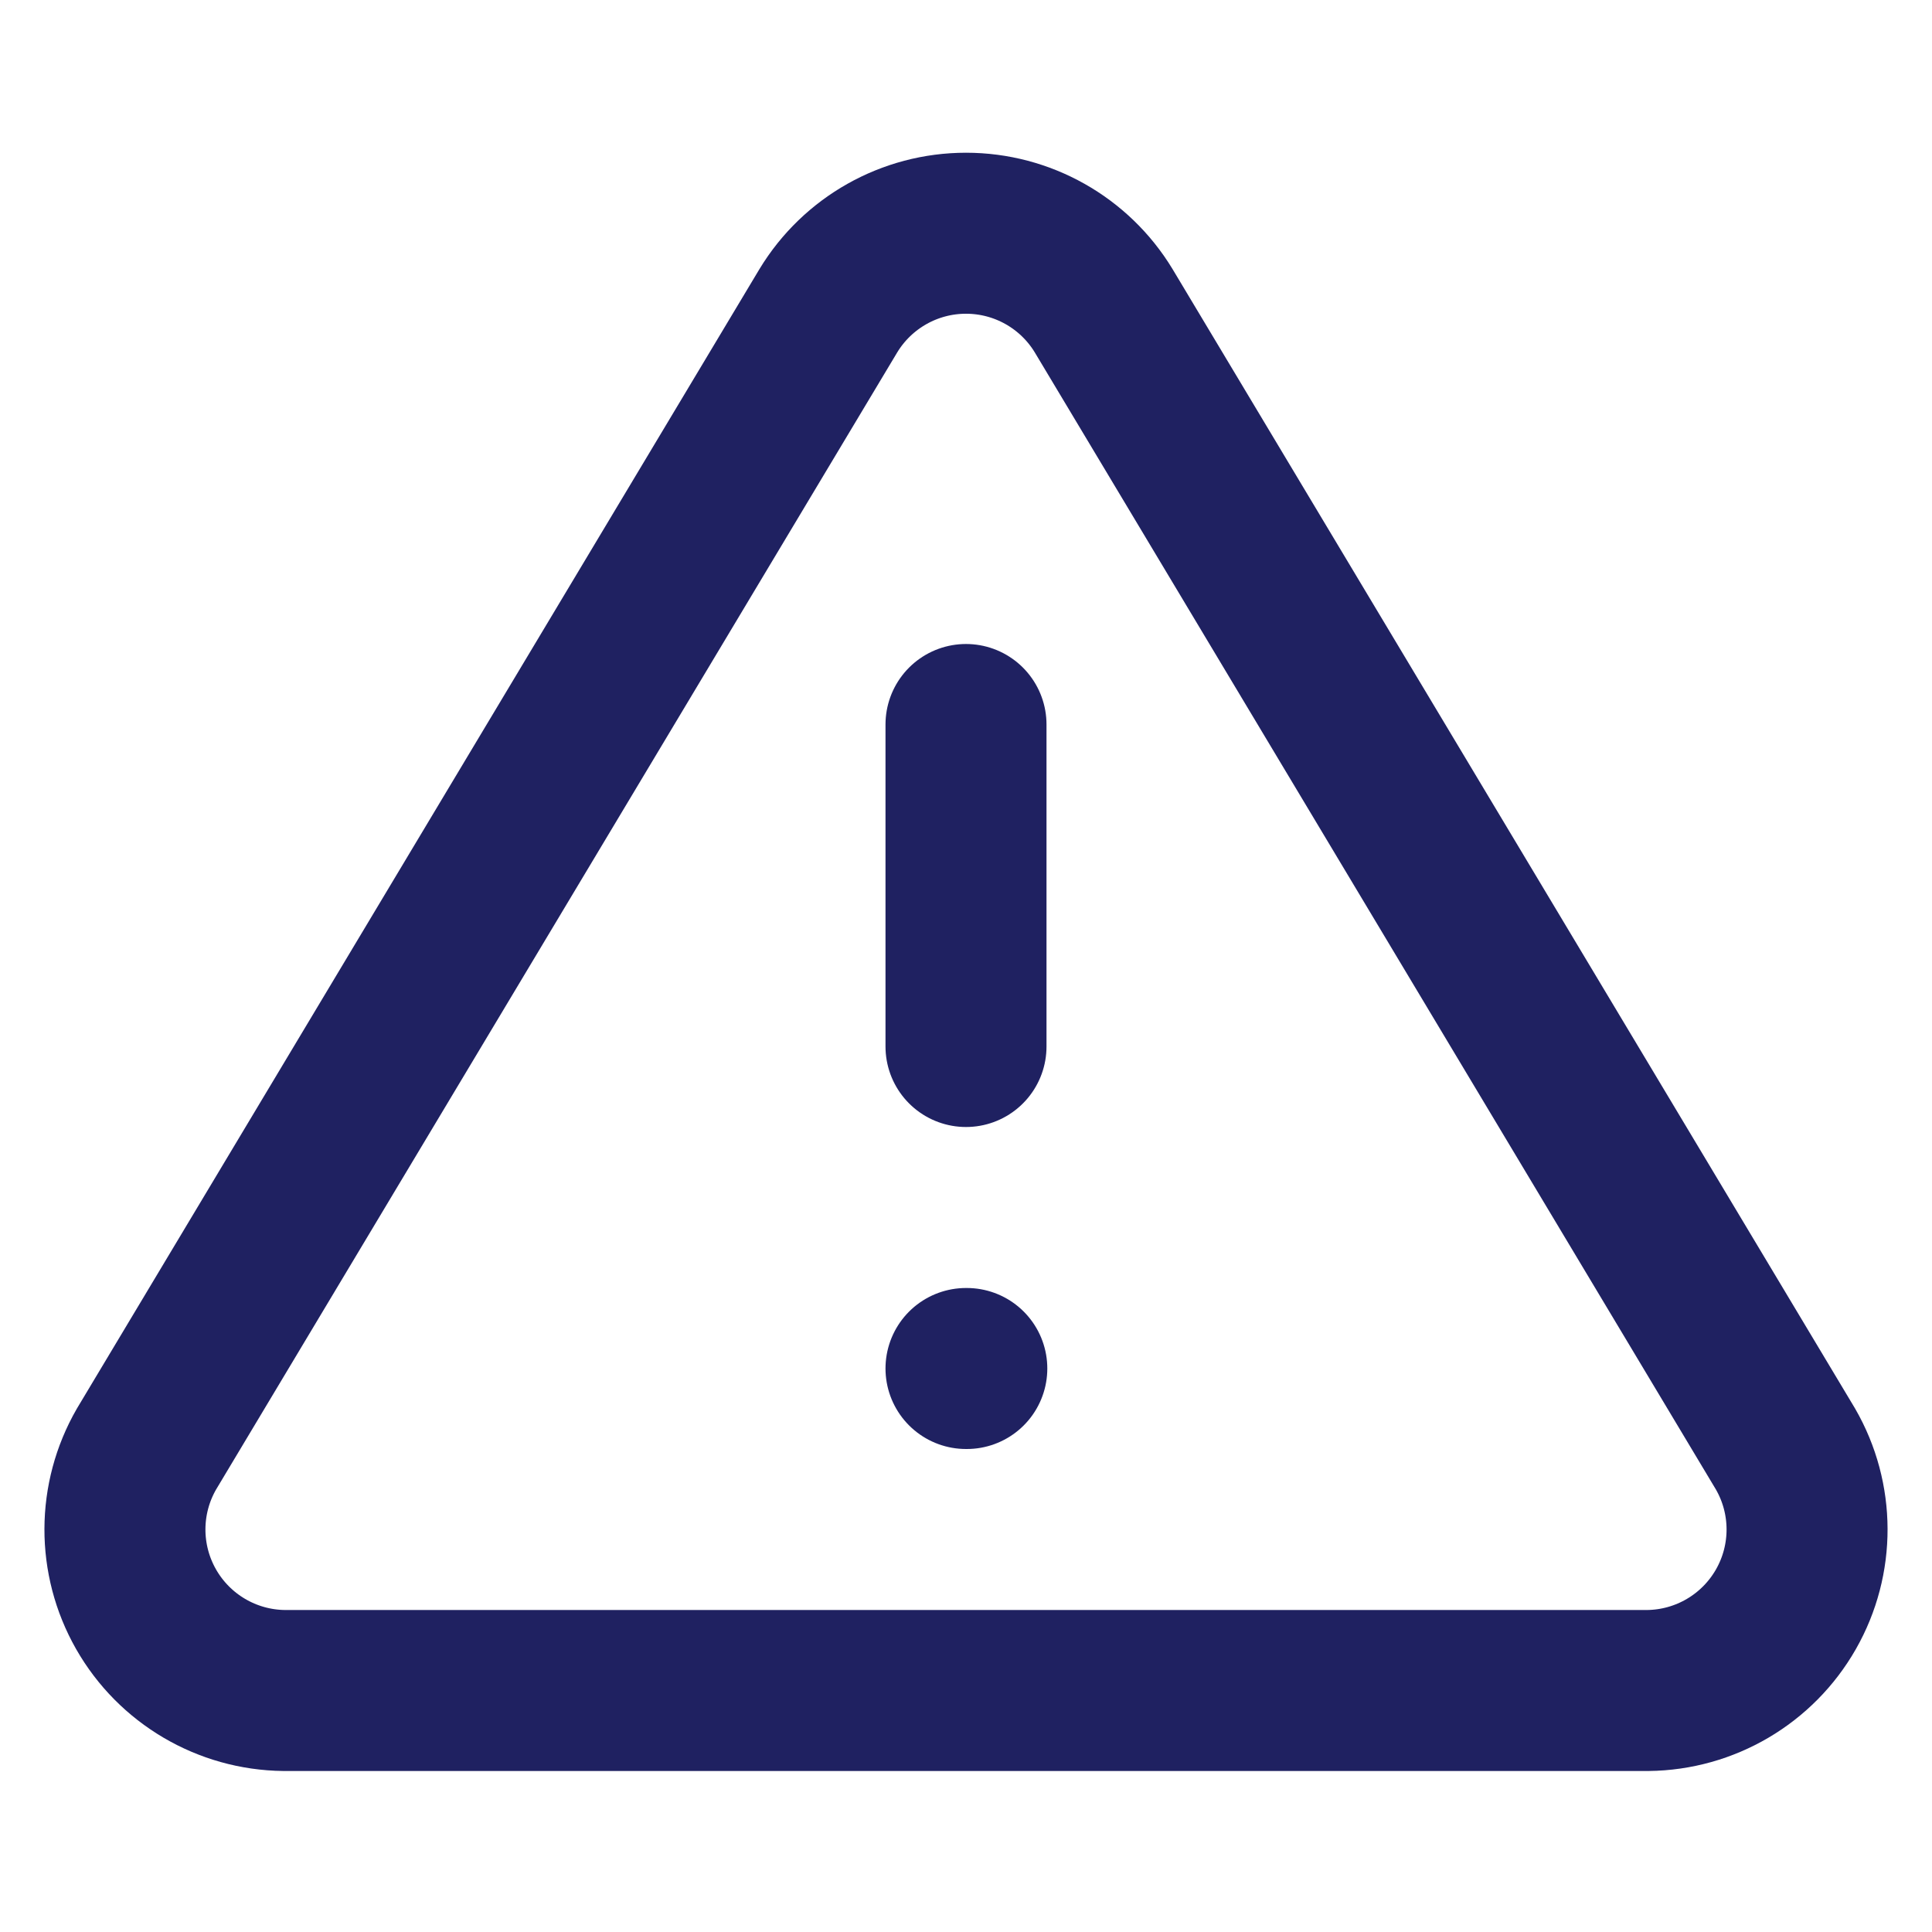
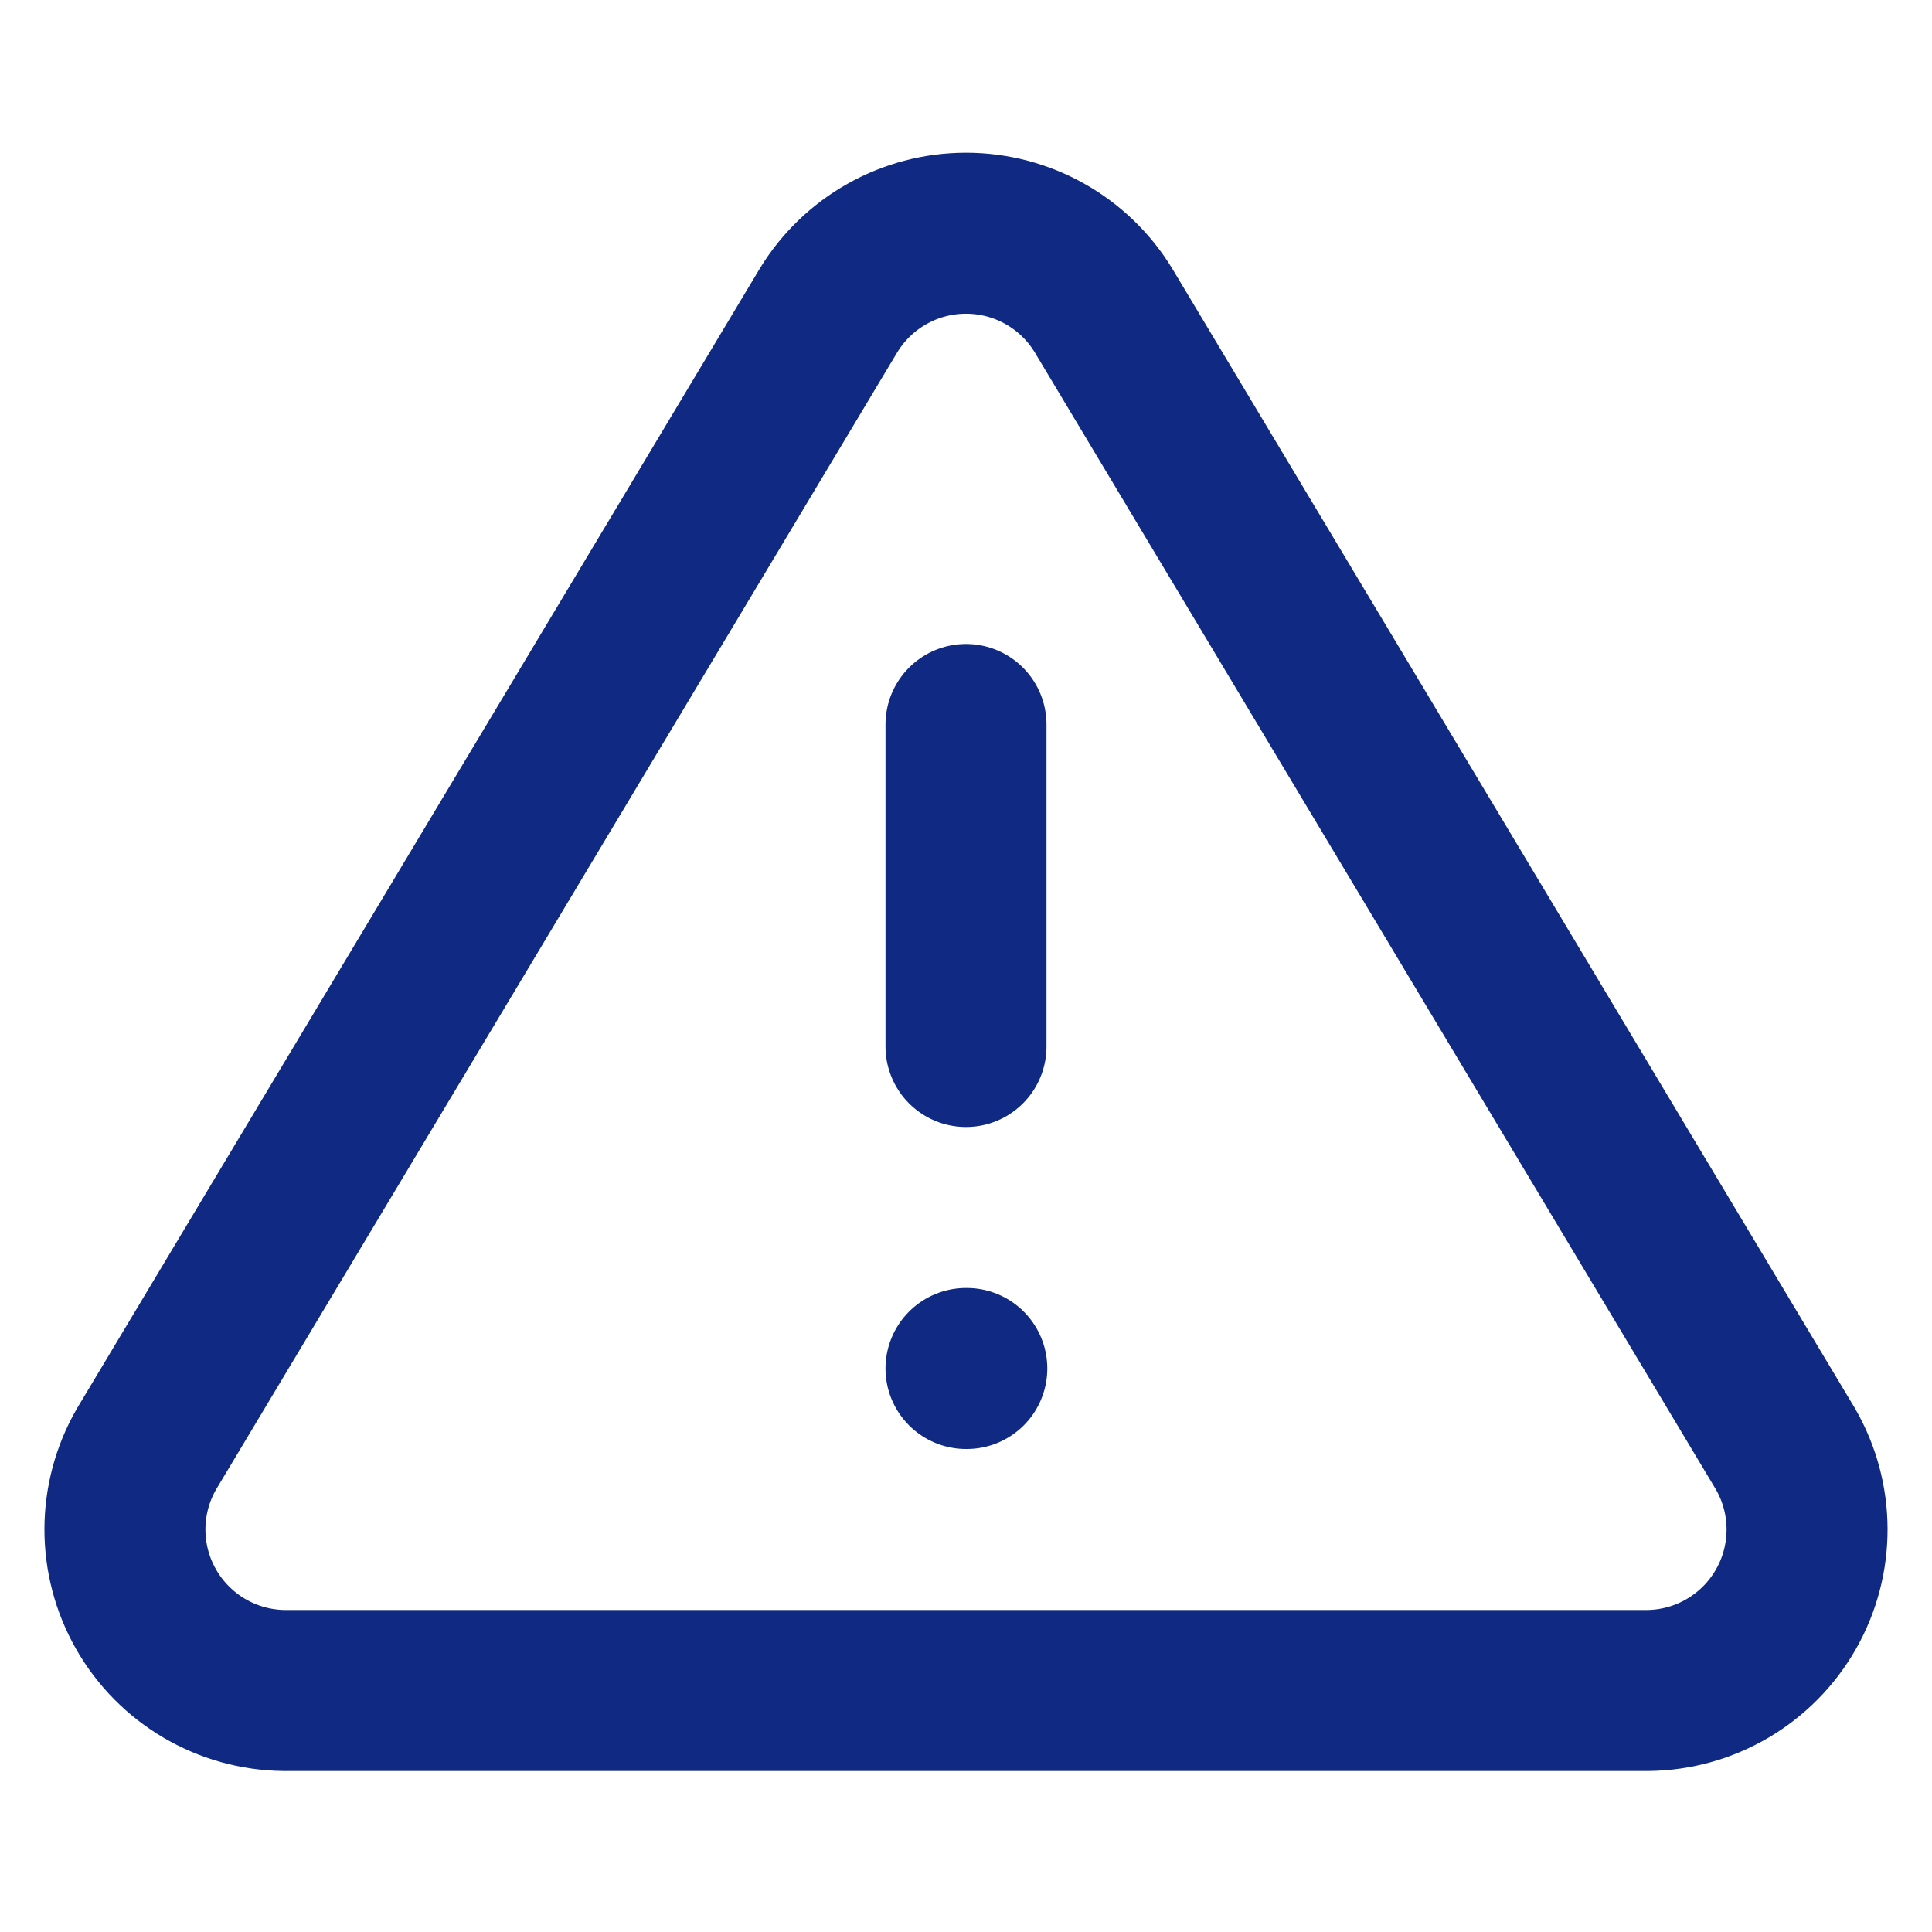
- <svg xmlns="http://www.w3.org/2000/svg" viewBox="0 0 24 24" fill="none" stroke="#1F2161" stroke-width="2" stroke-linecap="round" stroke-linejoin="round">
-   <path d="M10.29 3.86L1.82 18a2 2 0 0 0 1.71 3h16.94a2 2 0 0 0 1.71-3L13.71 3.86a2 2 0 0 0-3.42 0z" />
+ <svg xmlns="http://www.w3.org/2000/svg" viewBox="0 0 24 24" fill="none" stroke="#102A83" stroke-width="2" stroke-linecap="round" stroke-linejoin="round">
+   <path d="M10.29 3.86L1.82 18a2 2 0 0 0 1.71 3h16.94a2 2 0 0 0 1.71-3L13.71     3.86a2 2 0 0 0-3.42 0z" />
  <line x1="12" y1="9" x2="12" y2="13" />
  <line x1="12" y1="17" x2="12.01" y2="17" />
</svg>
